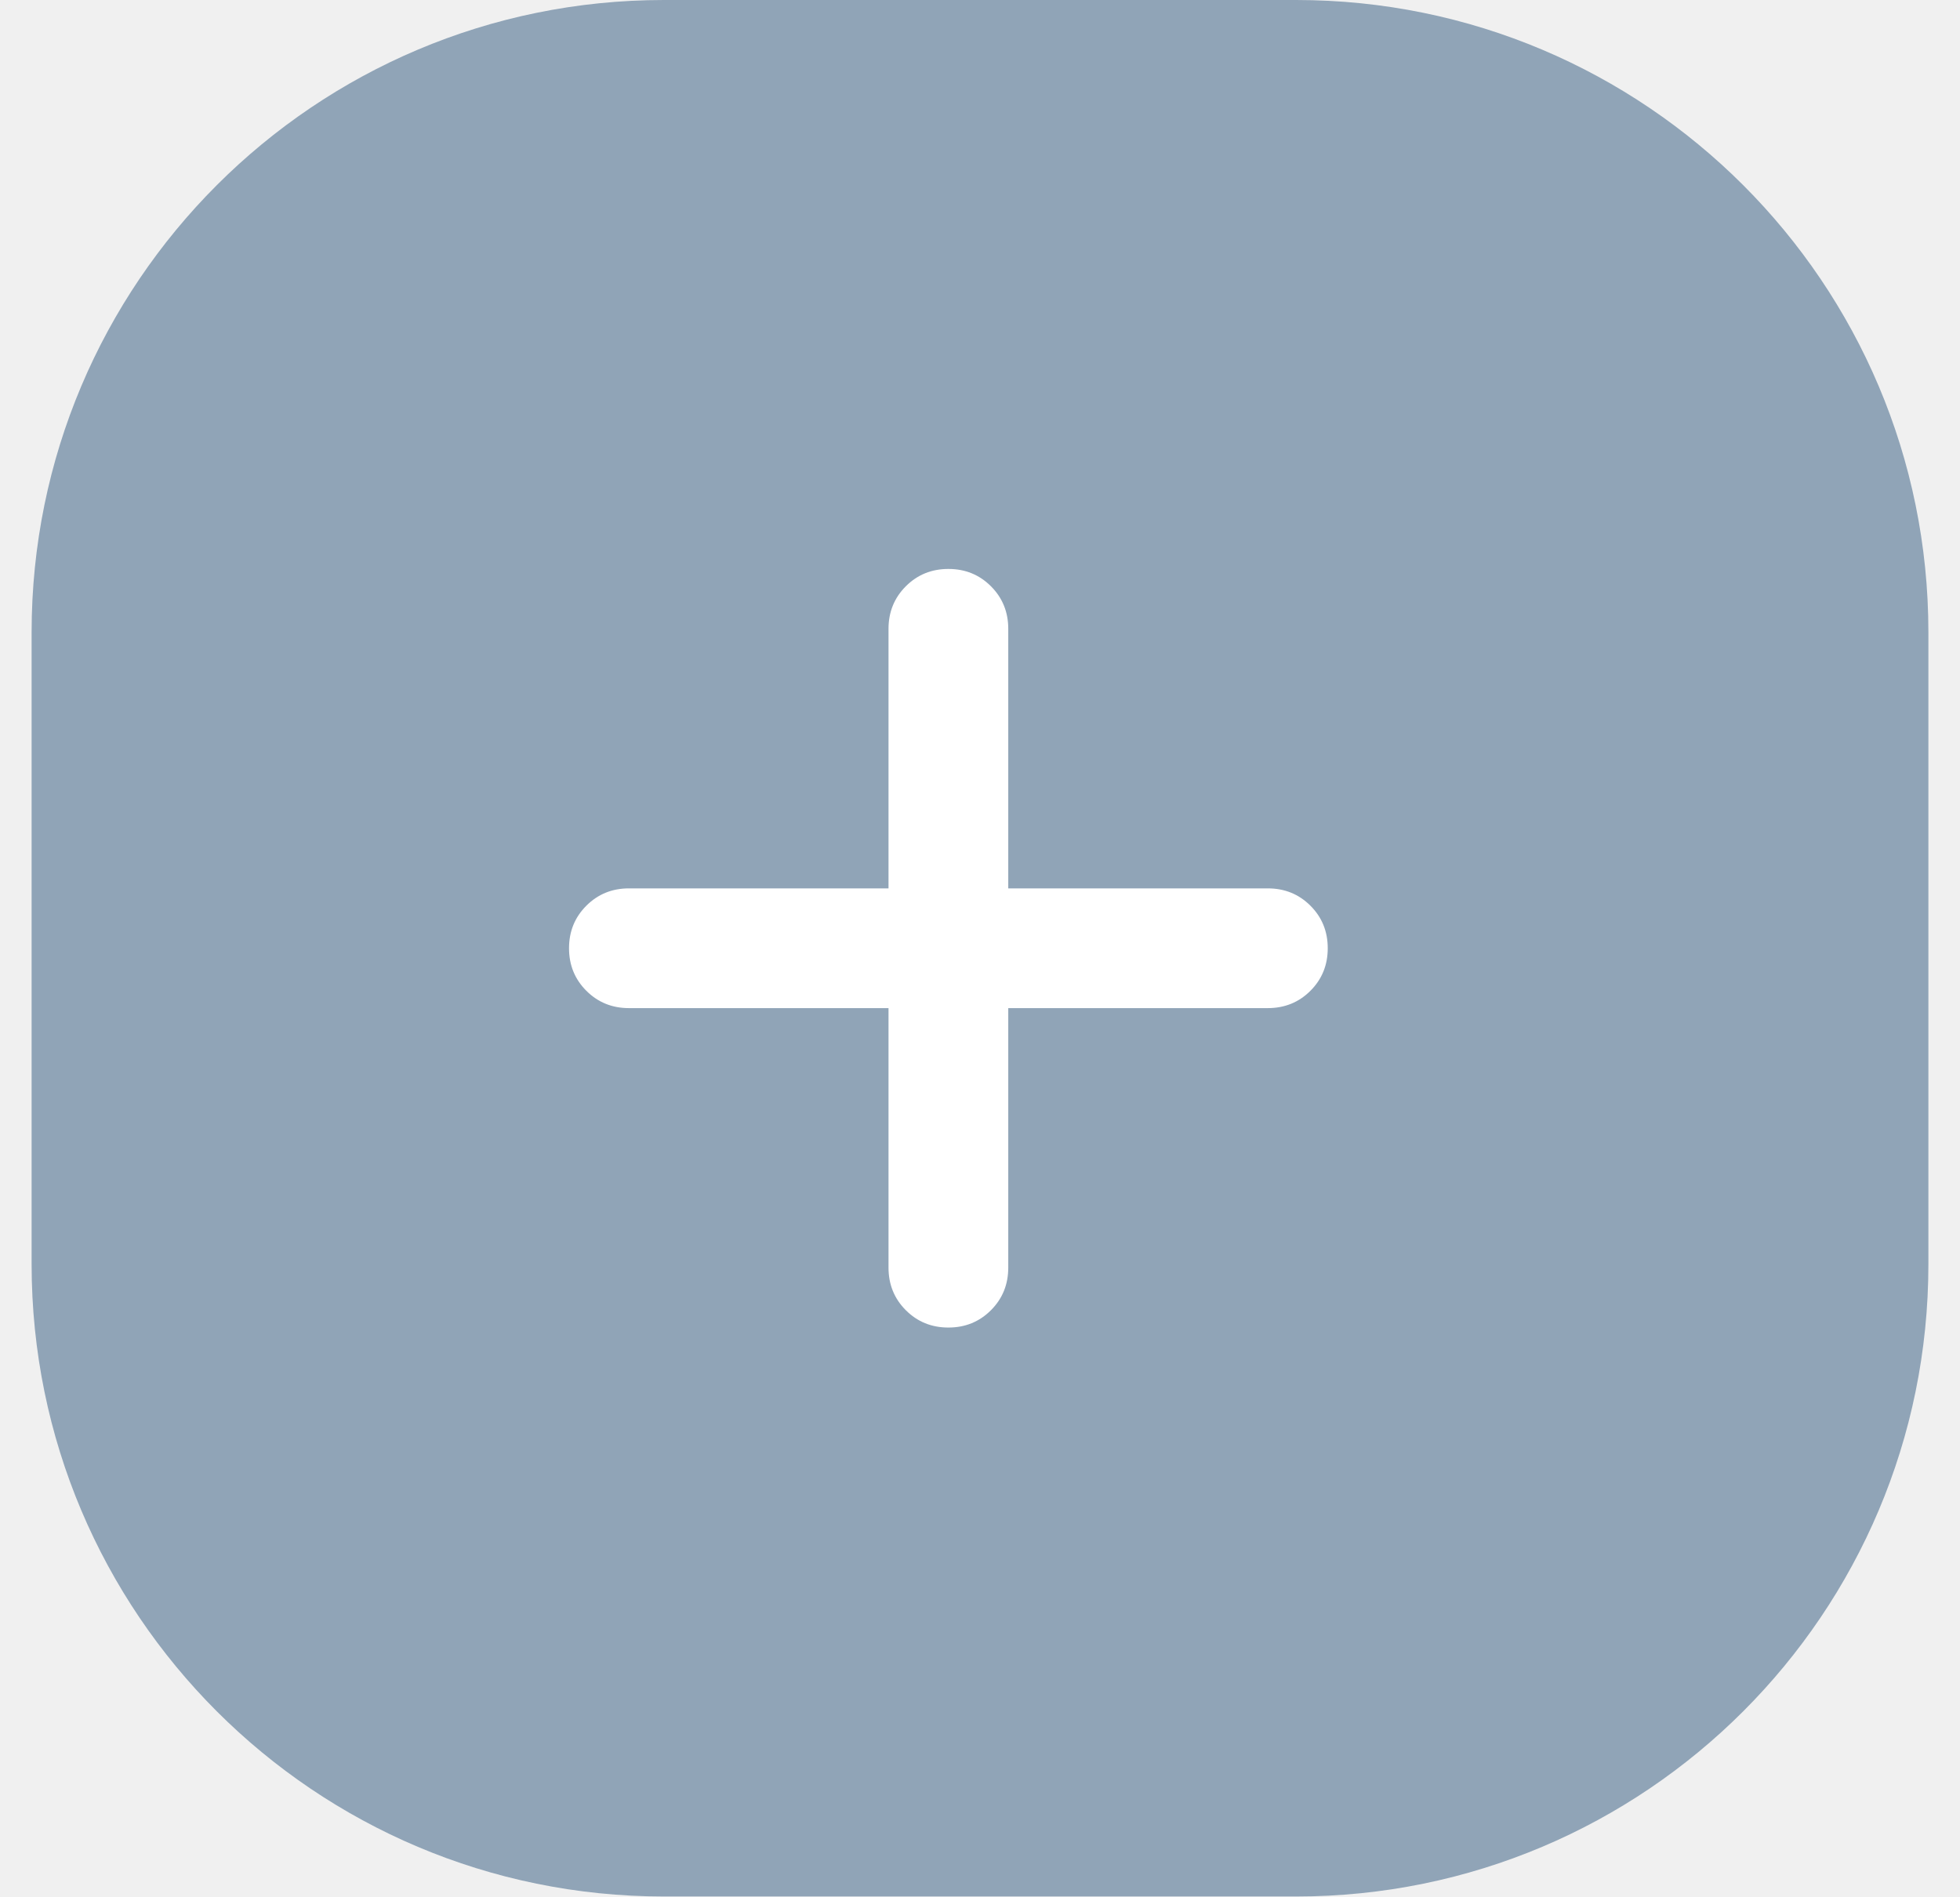
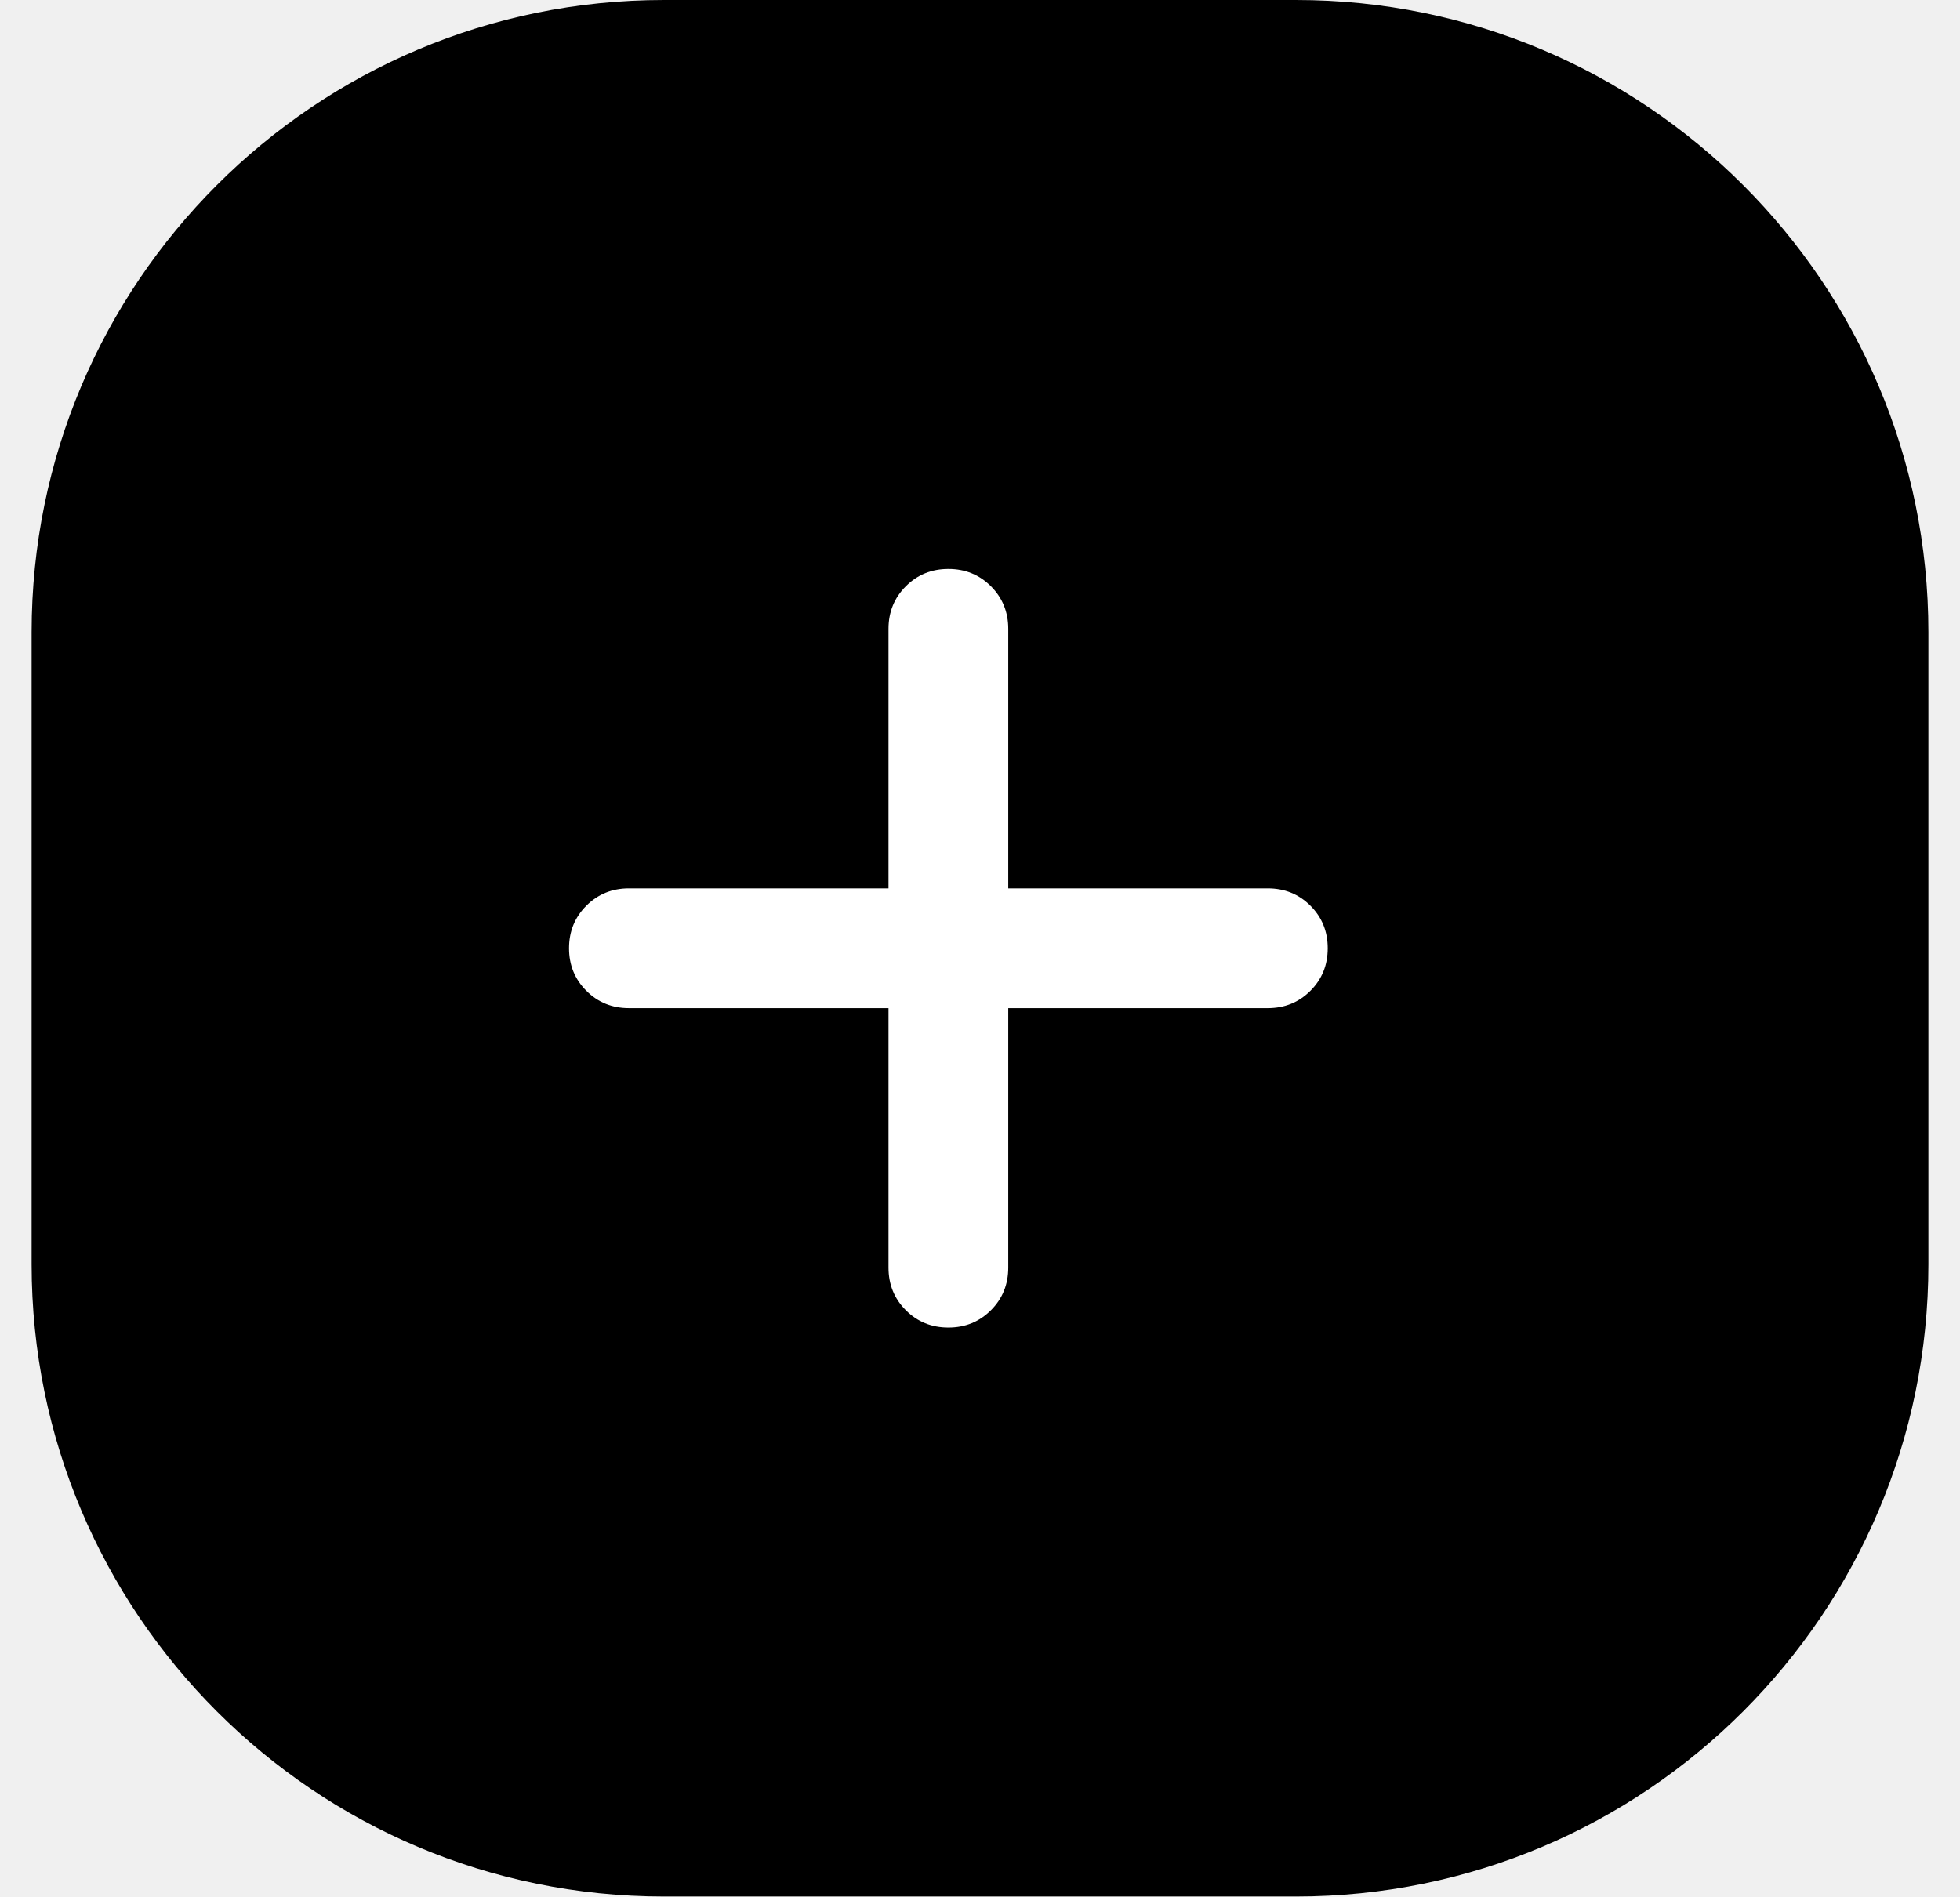
- <svg xmlns="http://www.w3.org/2000/svg" width="31" height="30" viewBox="0 0 31 30" fill="none">
+ <svg xmlns="http://www.w3.org/2000/svg" viewBox="0 0 31 30" fill="none">
  <g id="ic add">
-     <rect id="Rectangle 179" x="0.5" width="30" height="30" rx="10" fill="#90A4B7" />
+     <rect id="Rectangle 179" x="0.5" width="30" height="30" rx="10" fill="currentColor" />
    <path id="add" d="M14.053 15.947H9.947C9.682 15.947 9.457 15.856 9.274 15.673C9.091 15.49 9 15.266 9 15C9 14.734 9.091 14.51 9.274 14.327C9.457 14.144 9.682 14.053 9.947 14.053H14.053V9.947C14.053 9.682 14.144 9.457 14.327 9.274C14.51 9.091 14.734 9 15 9C15.266 9 15.49 9.091 15.673 9.274C15.856 9.457 15.947 9.682 15.947 9.947V14.053H20.052C20.318 14.053 20.543 14.144 20.726 14.327C20.909 14.51 21 14.734 21 15C21 15.266 20.909 15.49 20.726 15.673C20.543 15.856 20.318 15.947 20.052 15.947H15.947V20.052C15.947 20.318 15.856 20.543 15.673 20.726C15.49 20.909 15.266 21 15 21C14.734 21 14.51 20.909 14.327 20.726C14.144 20.543 14.053 20.318 14.053 20.052V15.947Z" fill="white" />
  </g>
</svg>
